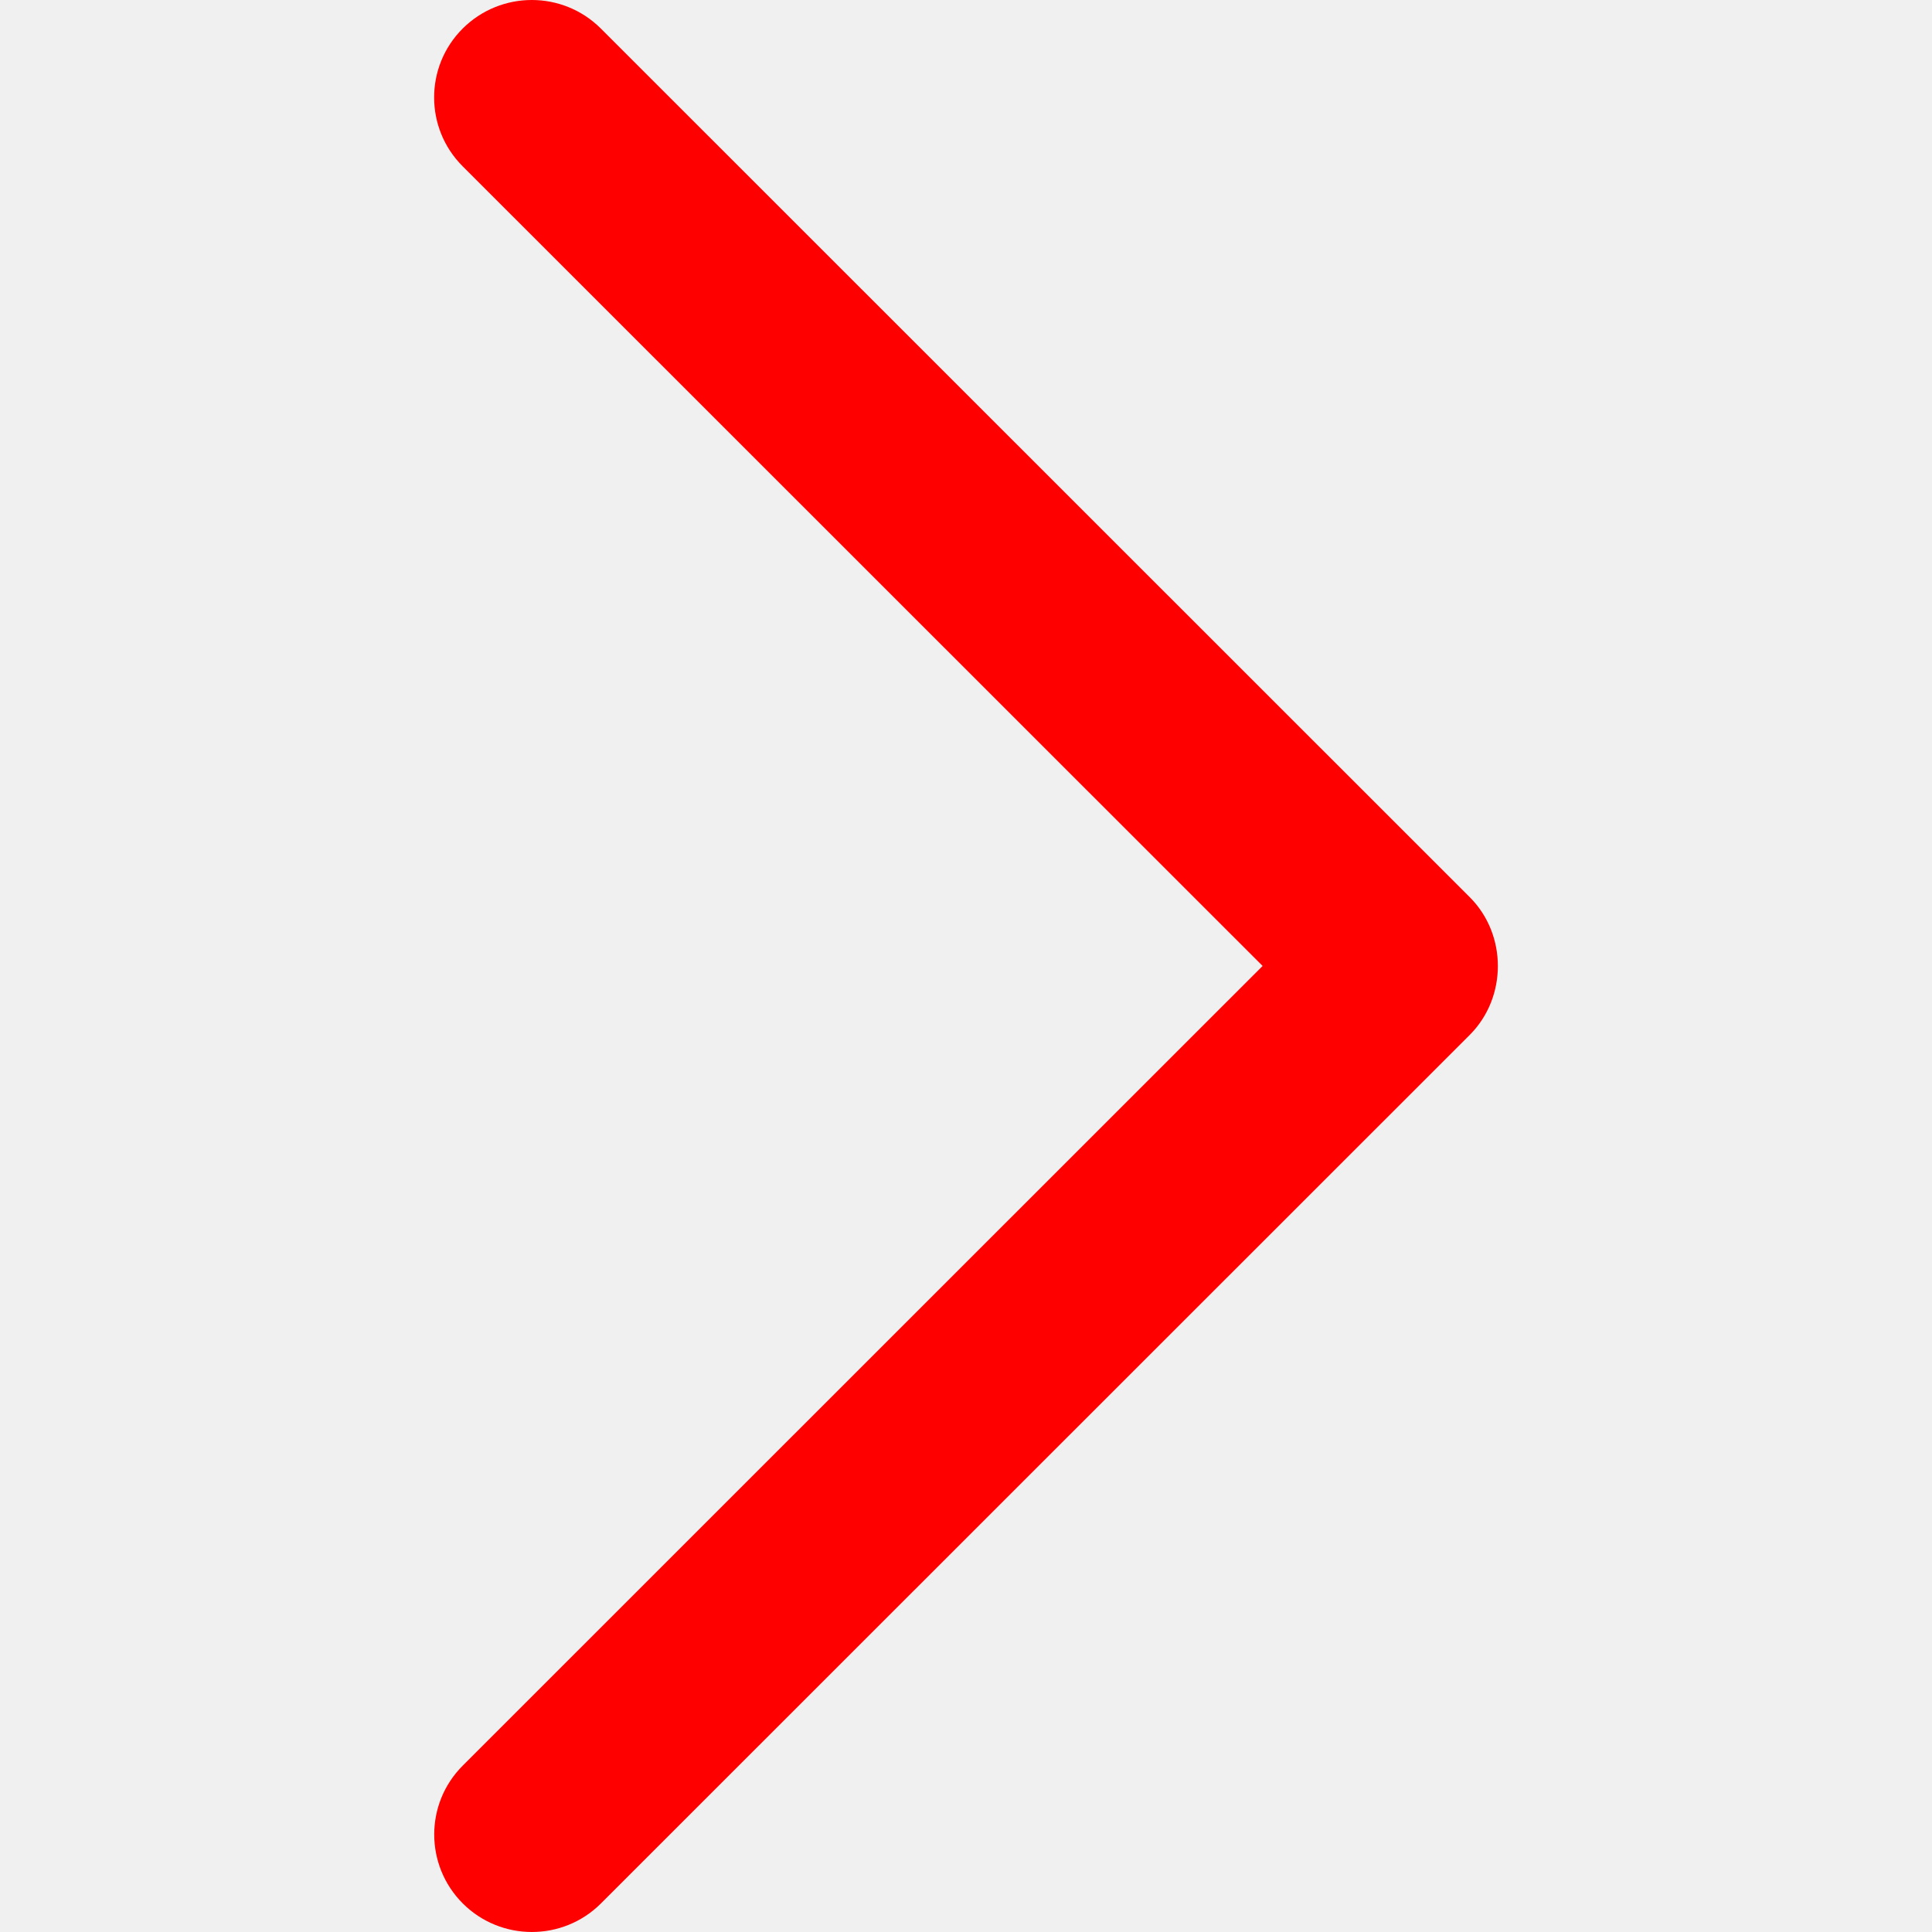
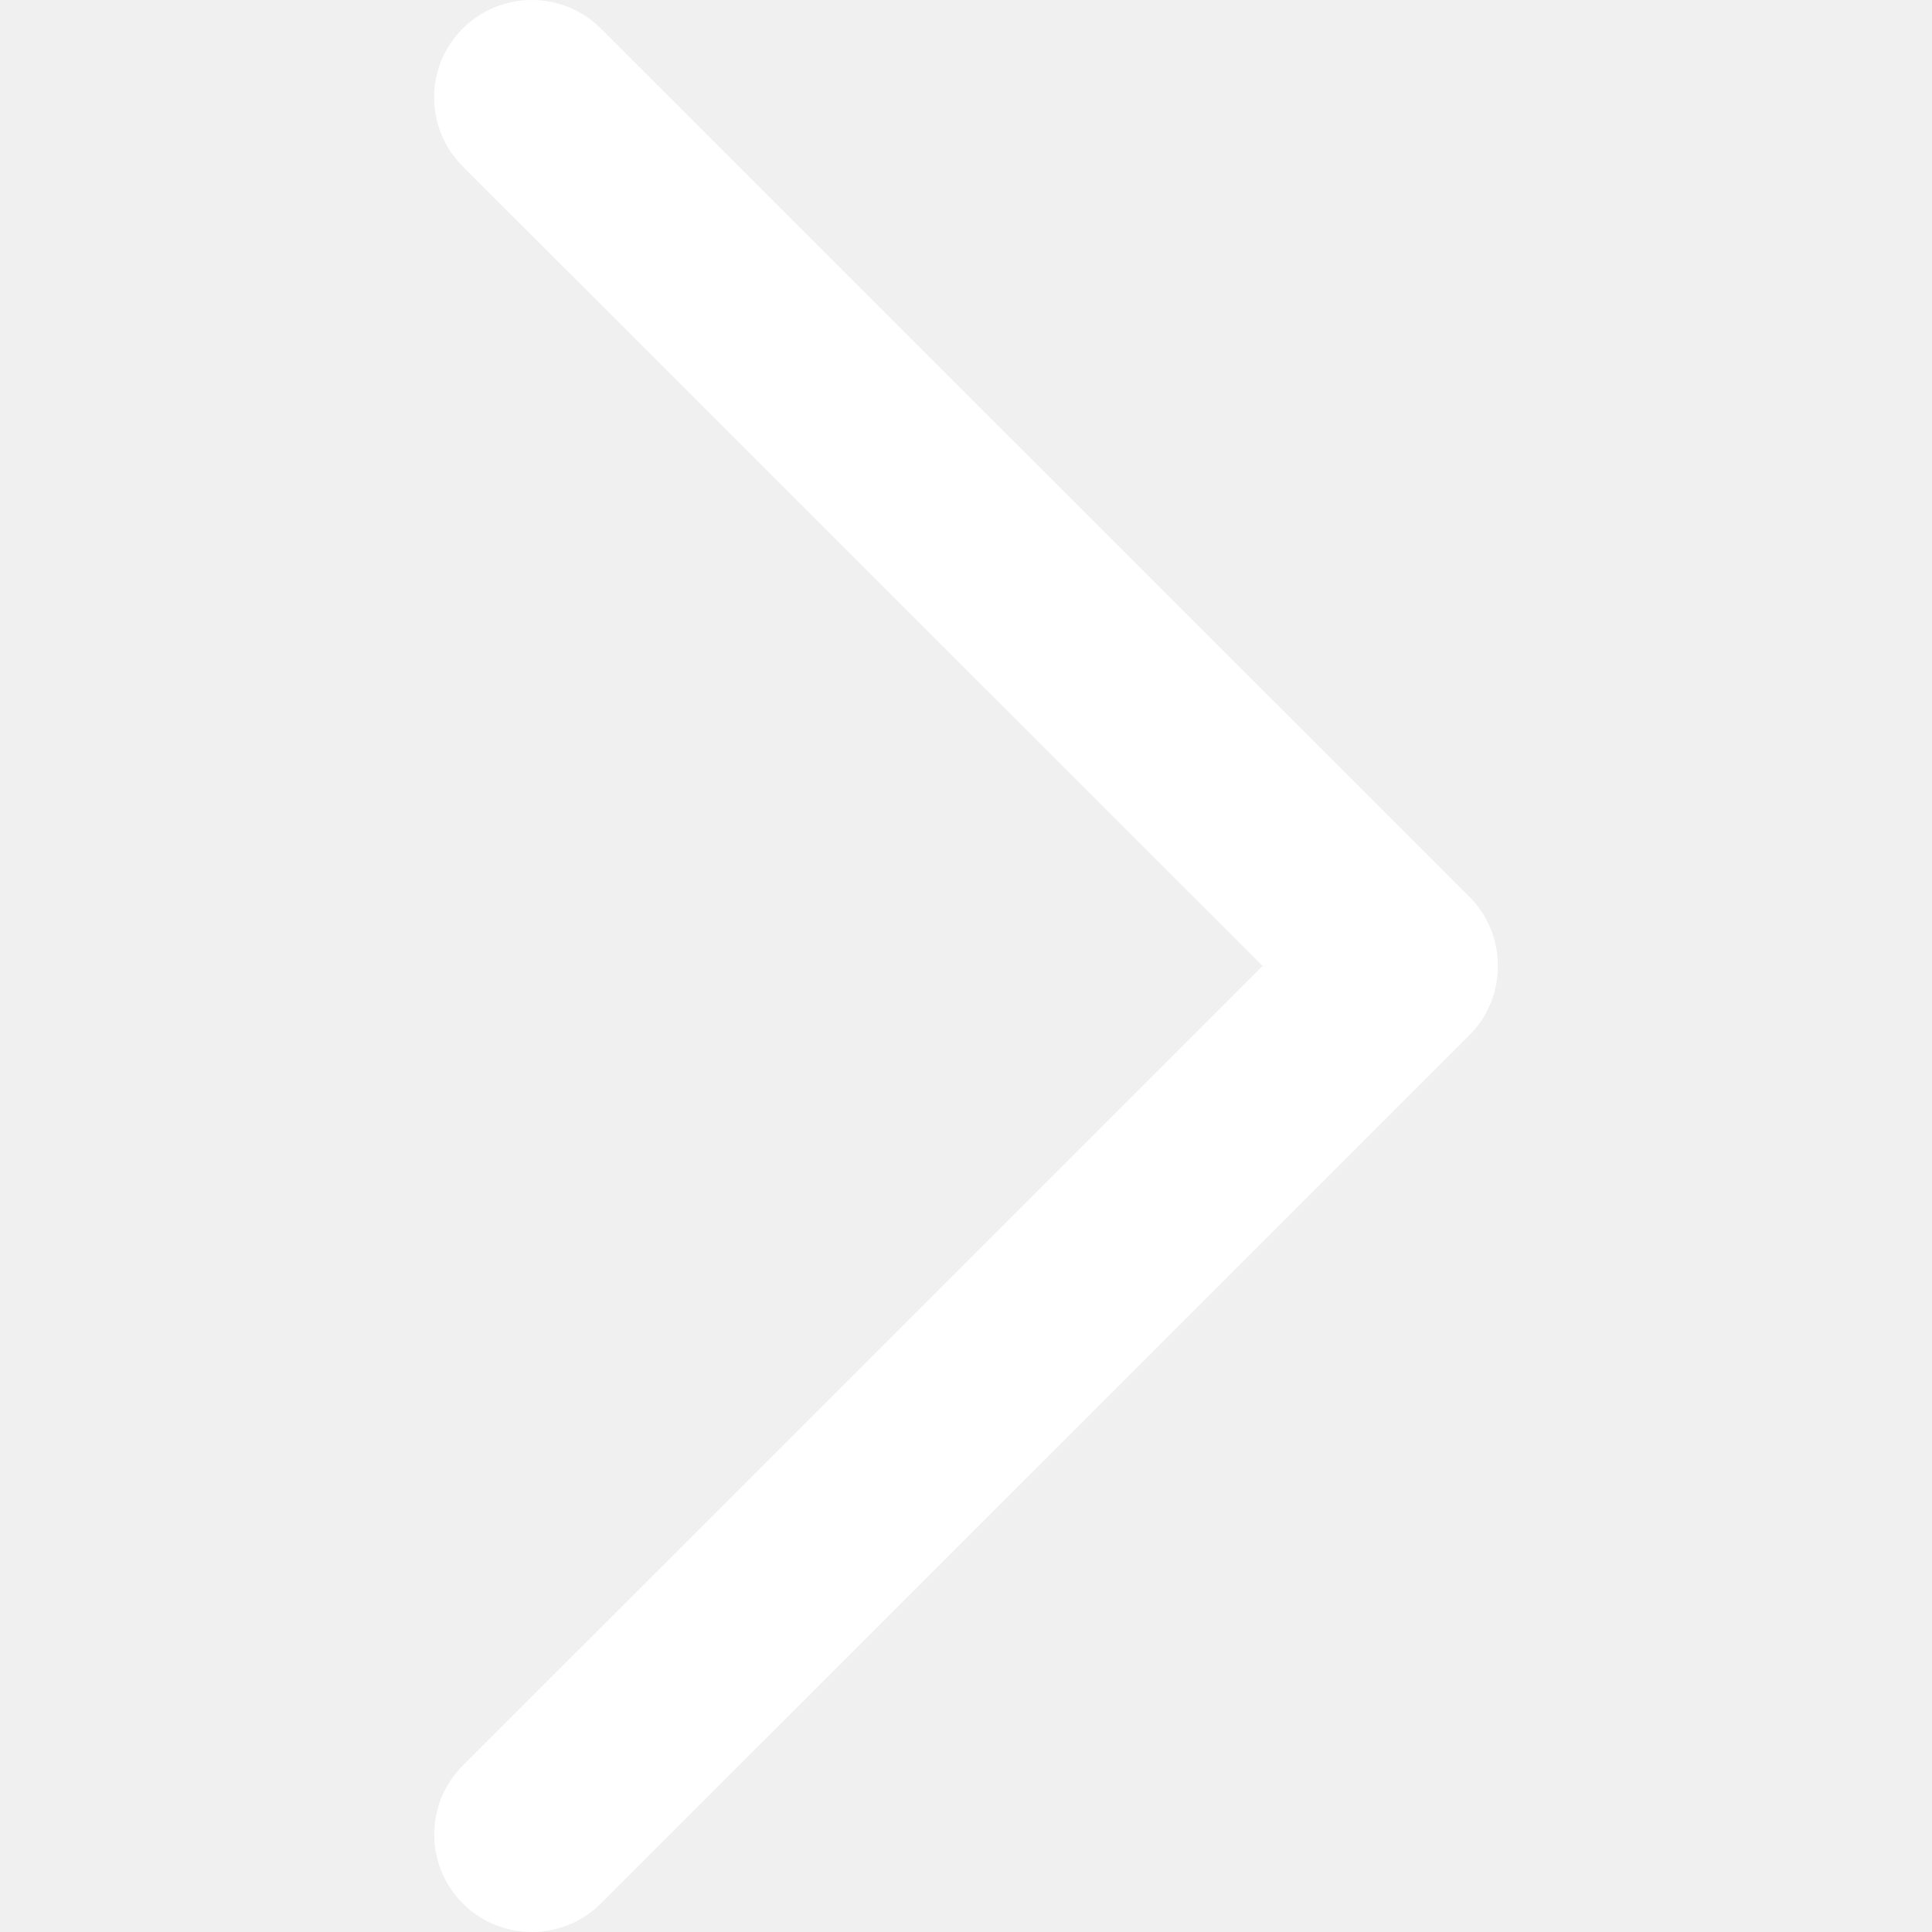
<svg xmlns="http://www.w3.org/2000/svg" version="1.1" id="Capa_1" x="0px" y="0px" viewBox="0 0 240.823 240.823" style="enable-background:new 0 0 240.823 240.823;" xml:space="preserve" width="512px" height="512px" class="">
  <g>
    <g>
-       <path id="Chevron_Right_1_" d="M183.189,111.816L74.892,3.555c-4.752-4.74-12.451-4.74-17.215,0c-4.752,4.74-4.752,12.439,0,17.179   l99.707,99.671l-99.695,99.671c-4.752,4.74-4.752,12.439,0,17.191c4.752,4.74,12.463,4.74,17.215,0l108.297-108.261   C187.881,124.315,187.881,116.495,183.189,111.816z" data-original="#000000" class="active-path" data-old_color="#000000" fill="#FF0000" />
+       <path id="Chevron_Right_1_" d="M183.189,111.816L74.892,3.555c-4.752-4.74-12.451-4.74-17.215,0c-4.752,4.74-4.752,12.439,0,17.179   l99.707,99.671l-99.695,99.671c-4.752,4.74-4.752,12.439,0,17.191c4.752,4.74,12.463,4.74,17.215,0l108.297-108.261   C187.881,124.315,187.881,116.495,183.189,111.816z" data-original="#000000" class="active-path" data-old_color="#000000" fill="#FFFFFF" />
      <g>
	</g>
      <g>
	</g>
      <g>
	</g>
      <g>
	</g>
      <g>
	</g>
      <g>
	</g>
    </g>
  </g>
</svg>
